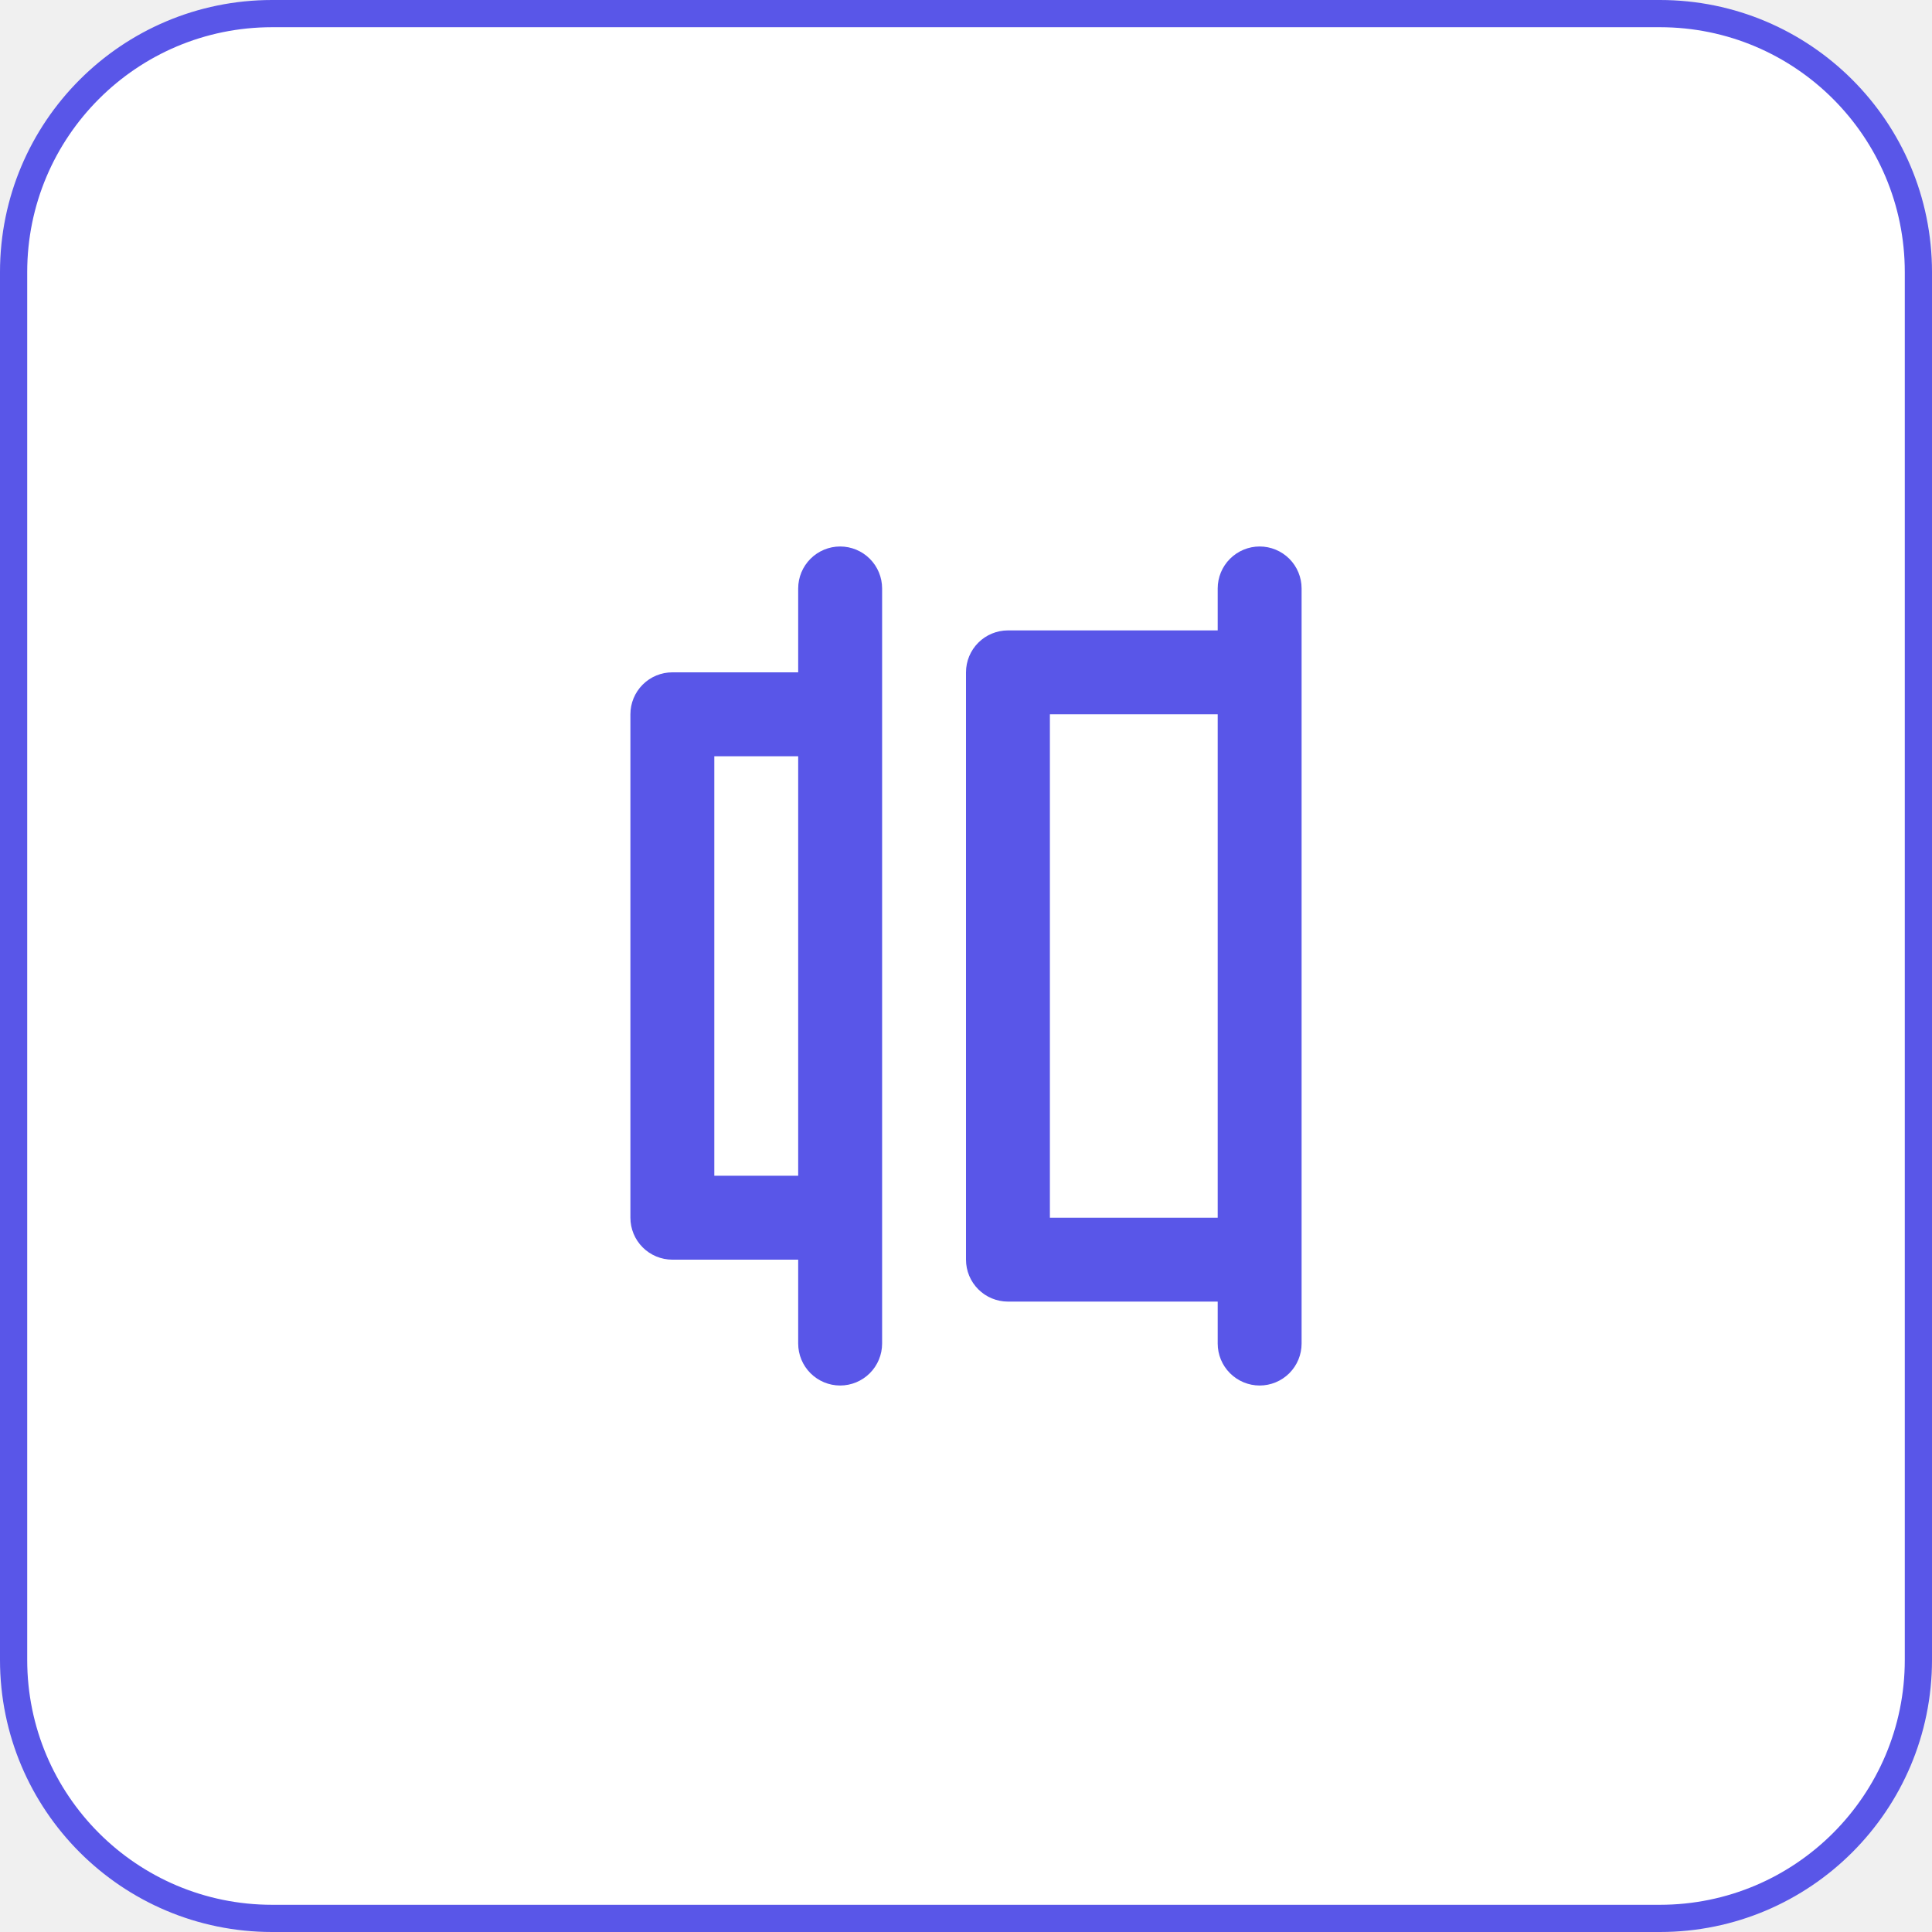
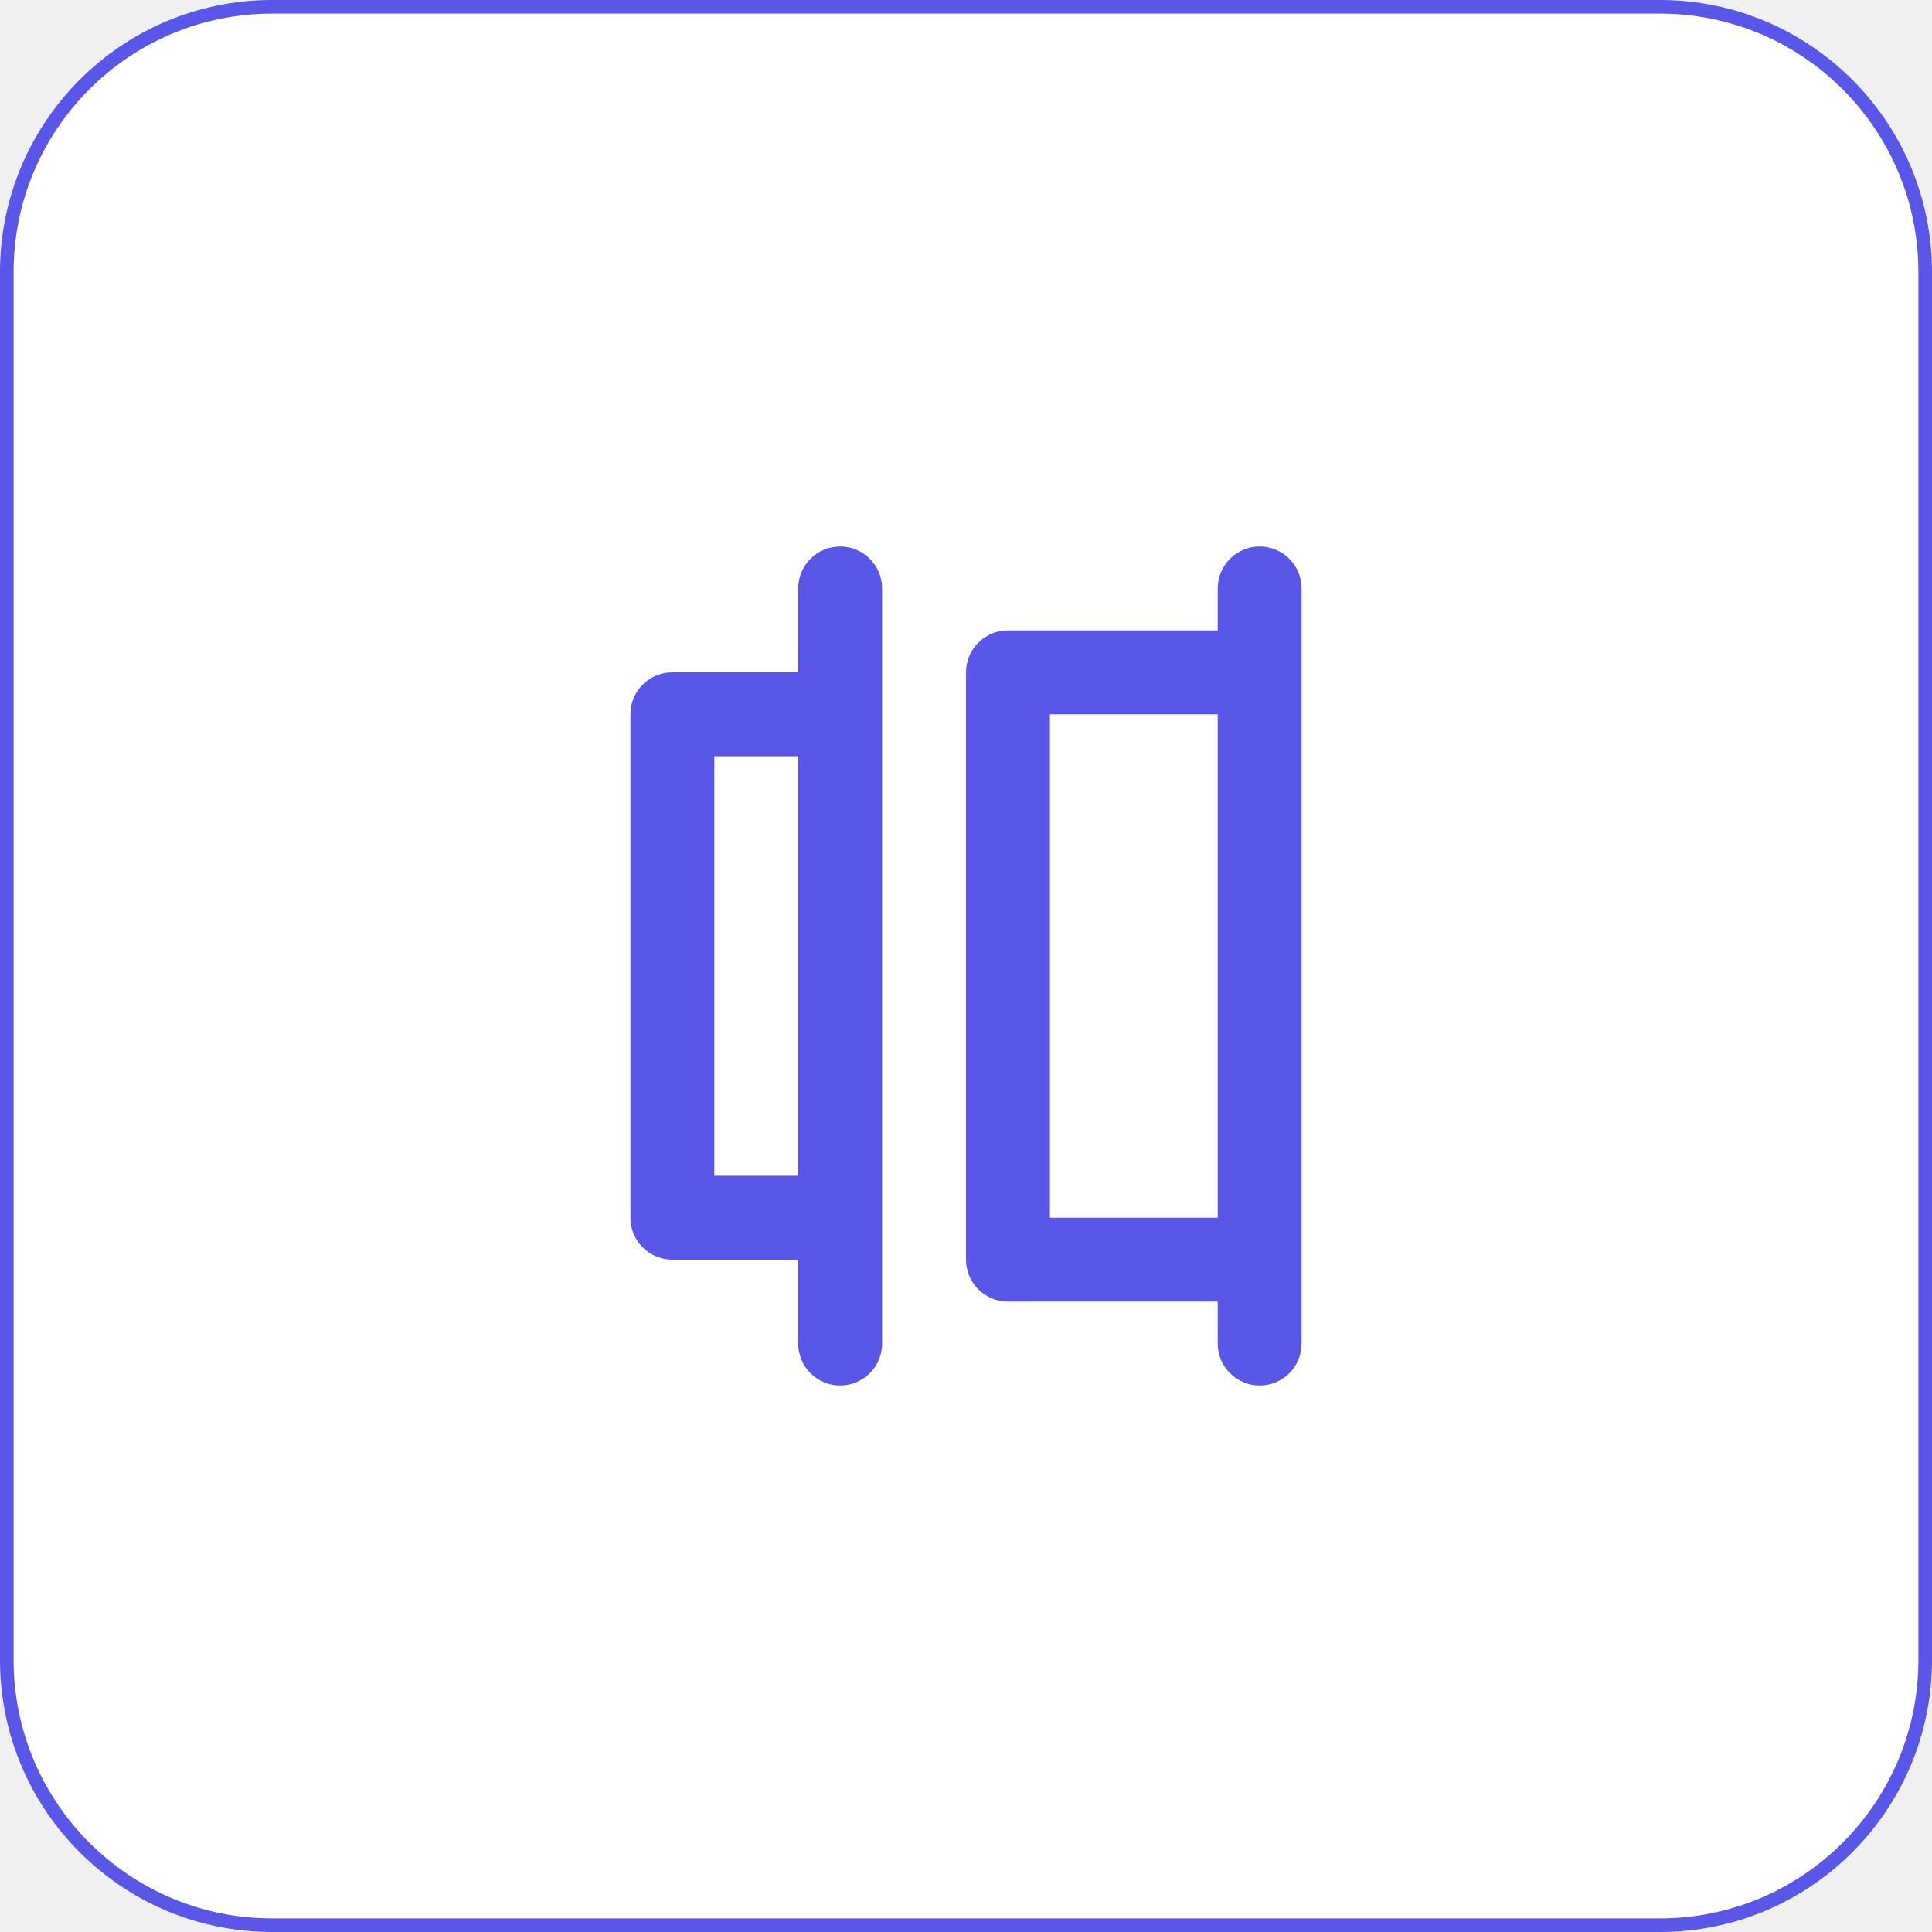
<svg xmlns="http://www.w3.org/2000/svg" width="71" height="71" viewBox="0 0 71 71" fill="none">
-   <rect x="0.5" y="0.5" width="70" height="70" rx="9.5" fill="white" stroke="#5956E8" />
-   <path d="M46.292 20.083C45.883 20.083 45.491 20.246 45.202 20.535C44.912 20.824 44.75 21.216 44.75 21.625V23.167H37.042C36.633 23.167 36.241 23.329 35.952 23.618C35.662 23.907 35.5 24.299 35.5 24.708V46.292C35.5 46.701 35.662 47.093 35.952 47.382C36.241 47.671 36.633 47.833 37.042 47.833H44.75V49.375C44.75 49.784 44.912 50.176 45.202 50.465C45.491 50.754 45.883 50.917 46.292 50.917C46.7 50.917 47.093 50.754 47.382 50.465C47.671 50.176 47.833 49.784 47.833 49.375V21.625C47.833 21.216 47.671 20.824 47.382 20.535C47.093 20.246 46.7 20.083 46.292 20.083V20.083ZM44.75 44.75H38.583V26.25H44.75V44.75ZM30.875 20.083C30.466 20.083 30.074 20.246 29.785 20.535C29.496 20.824 29.333 21.216 29.333 21.625V24.708H24.708C24.299 24.708 23.907 24.871 23.618 25.16C23.329 25.449 23.167 25.841 23.167 26.25V44.75C23.167 45.159 23.329 45.551 23.618 45.84C23.907 46.129 24.299 46.292 24.708 46.292H29.333V49.375C29.333 49.784 29.496 50.176 29.785 50.465C30.074 50.754 30.466 50.917 30.875 50.917C31.284 50.917 31.676 50.754 31.965 50.465C32.254 50.176 32.417 49.784 32.417 49.375V21.625C32.417 21.216 32.254 20.824 31.965 20.535C31.676 20.246 31.284 20.083 30.875 20.083V20.083ZM29.333 43.208H26.25V27.792H29.333V43.208Z" fill="#5956E8" />
+   <rect x="0.25" y="0.25" width="70.5" height="70.5" rx="9.75" fill="white" stroke="#5956E8" stroke-width="0.5" />
+   <path d="M46.292 20.083C45.883 20.083 45.491 20.246 45.202 20.535C44.912 20.824 44.75 21.216 44.75 21.625V23.167H37.042C36.633 23.167 36.241 23.329 35.952 23.618C35.662 23.907 35.5 24.299 35.5 24.708V46.292C35.5 46.701 35.662 47.093 35.952 47.382C36.241 47.671 36.633 47.833 37.042 47.833H44.75V49.375C44.75 49.784 44.912 50.176 45.202 50.465C45.491 50.754 45.883 50.917 46.292 50.917C46.7 50.917 47.093 50.754 47.382 50.465C47.671 50.176 47.833 49.784 47.833 49.375V21.625C47.833 21.216 47.671 20.824 47.382 20.535C47.093 20.246 46.7 20.083 46.292 20.083ZM44.75 44.75H38.583V26.25H44.75V44.75ZM30.875 20.083C30.466 20.083 30.074 20.246 29.785 20.535C29.496 20.824 29.333 21.216 29.333 21.625V24.708H24.708C24.299 24.708 23.907 24.871 23.618 25.16C23.329 25.449 23.167 25.841 23.167 26.25V44.75C23.167 45.159 23.329 45.551 23.618 45.84C23.907 46.129 24.299 46.292 24.708 46.292H29.333V49.375C29.333 49.784 29.496 50.176 29.785 50.465C30.074 50.754 30.466 50.917 30.875 50.917C31.284 50.917 31.676 50.754 31.965 50.465C32.254 50.176 32.417 49.784 32.417 49.375V21.625C32.417 21.216 32.254 20.824 31.965 20.535C31.676 20.246 31.284 20.083 30.875 20.083ZM29.333 43.208H26.25V27.792H29.333V43.208Z" fill="#5956E8" />
</svg>
